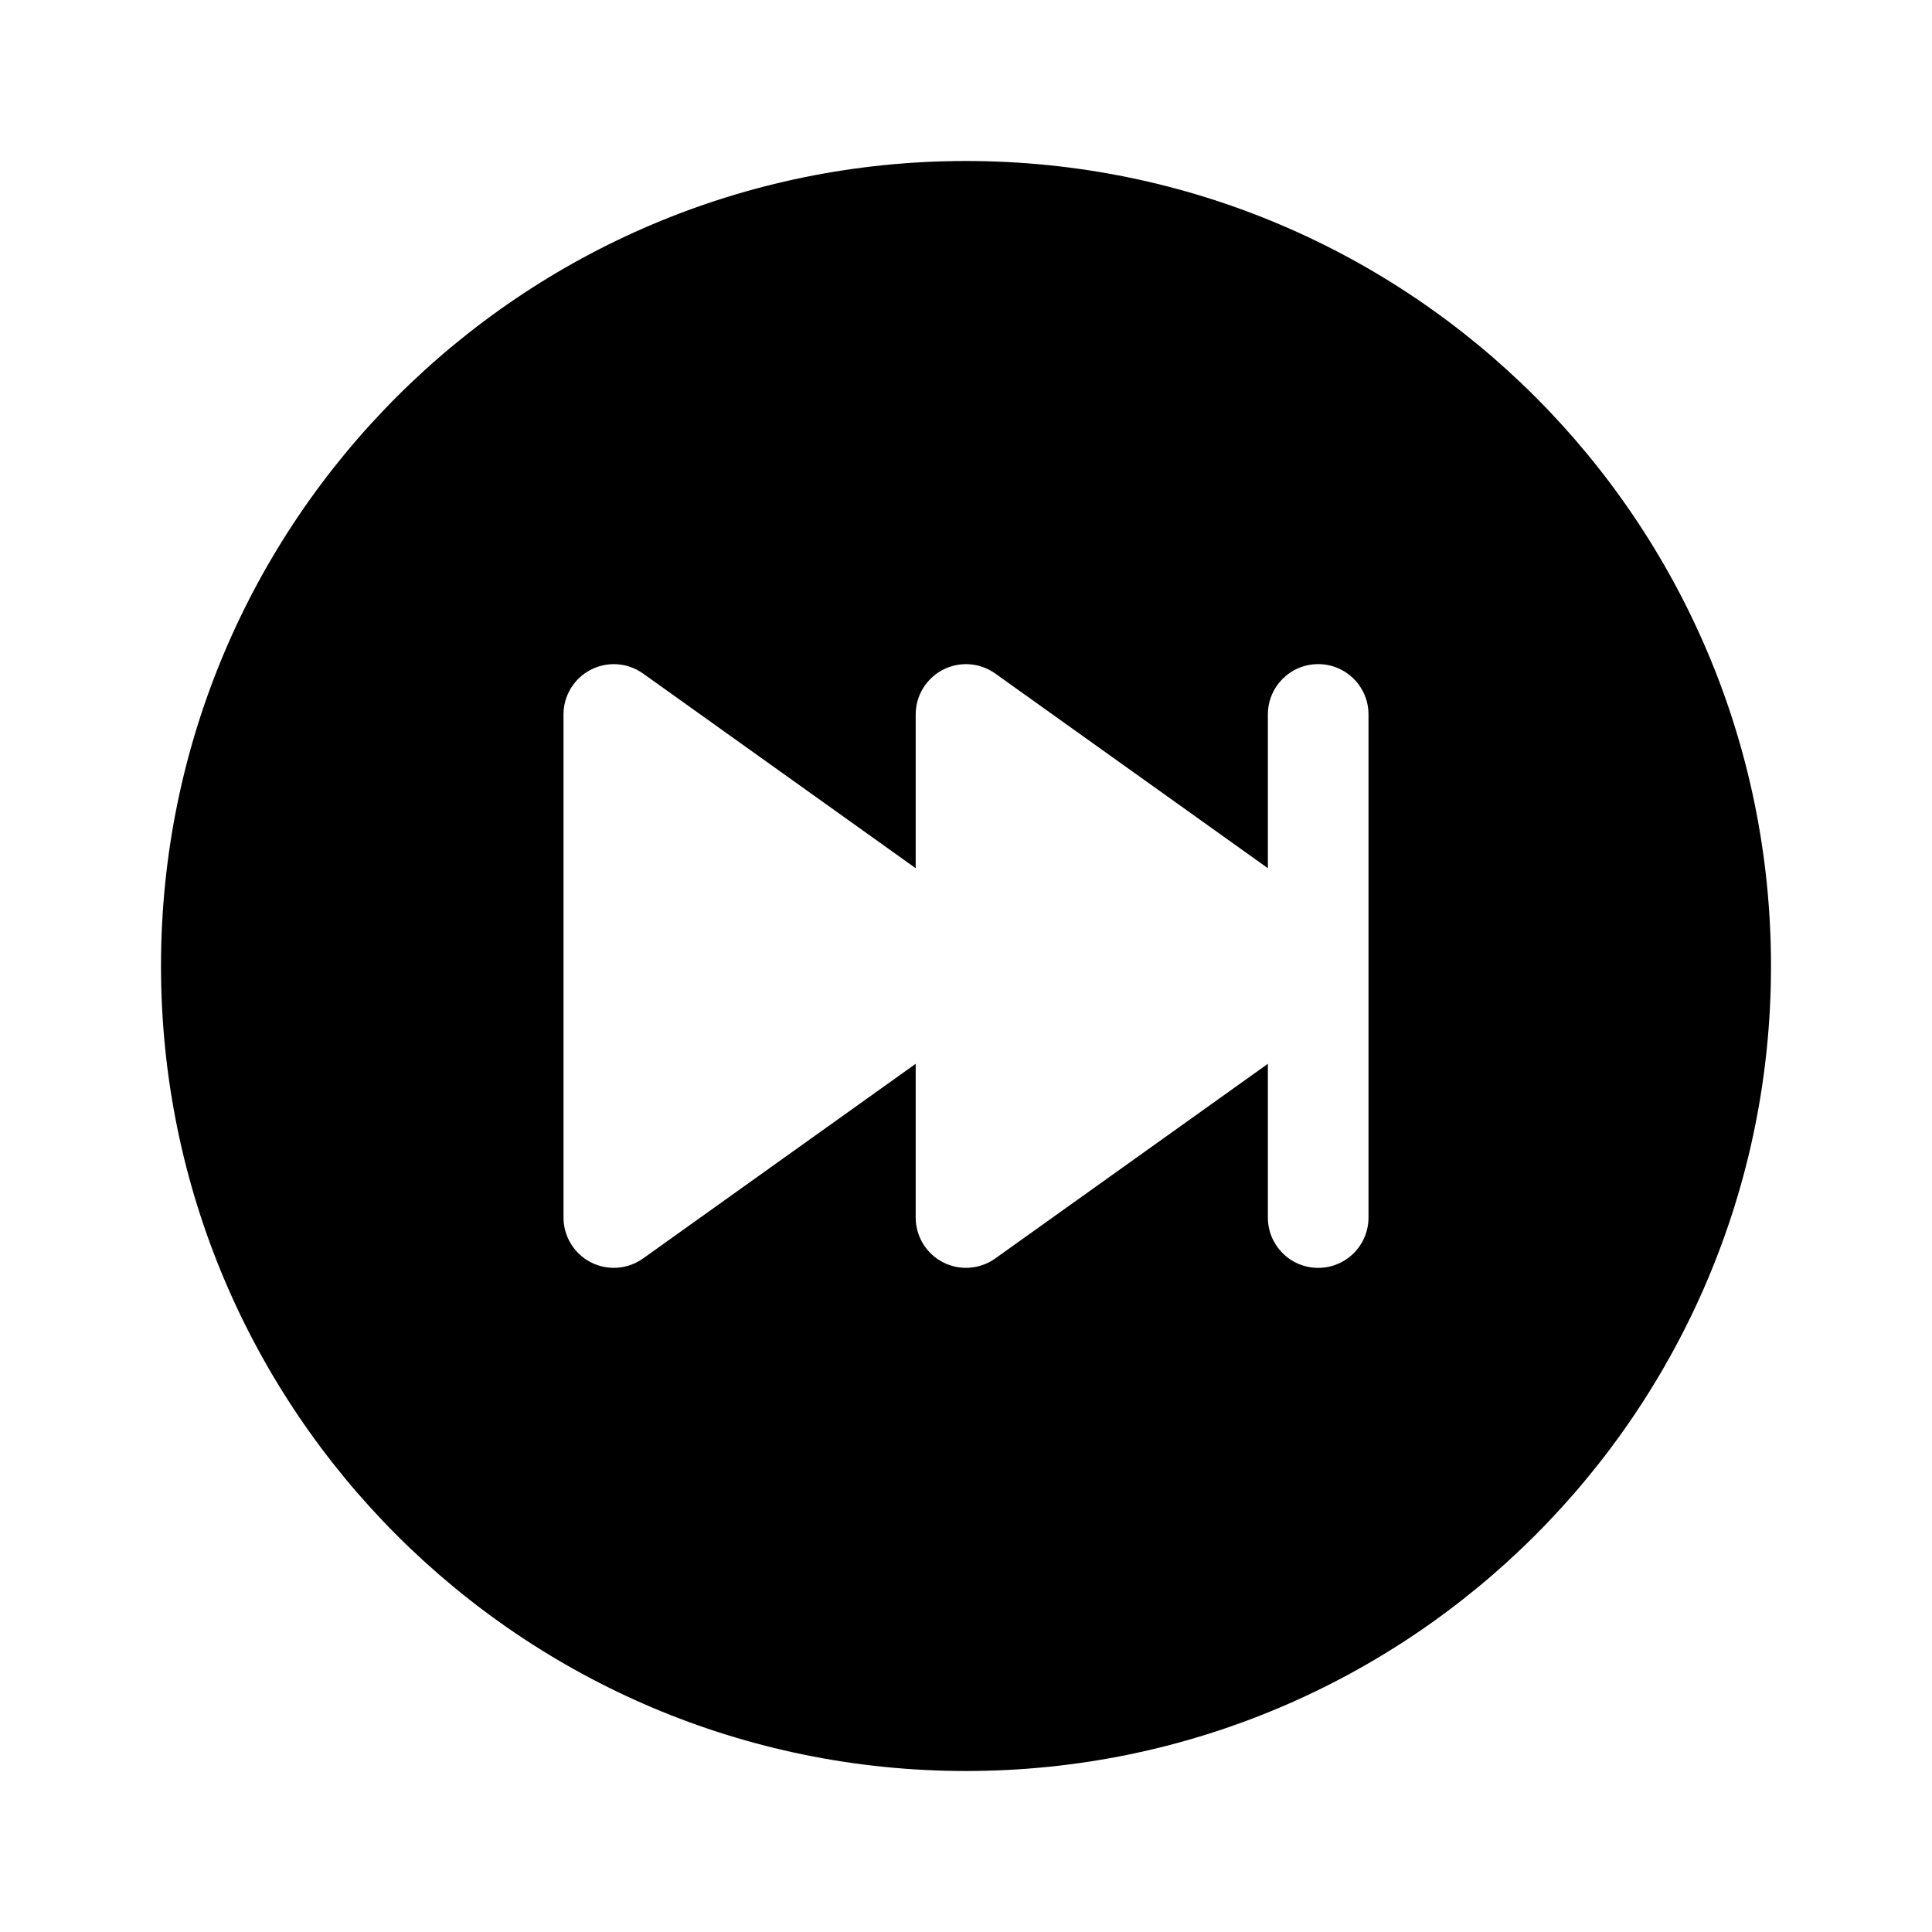
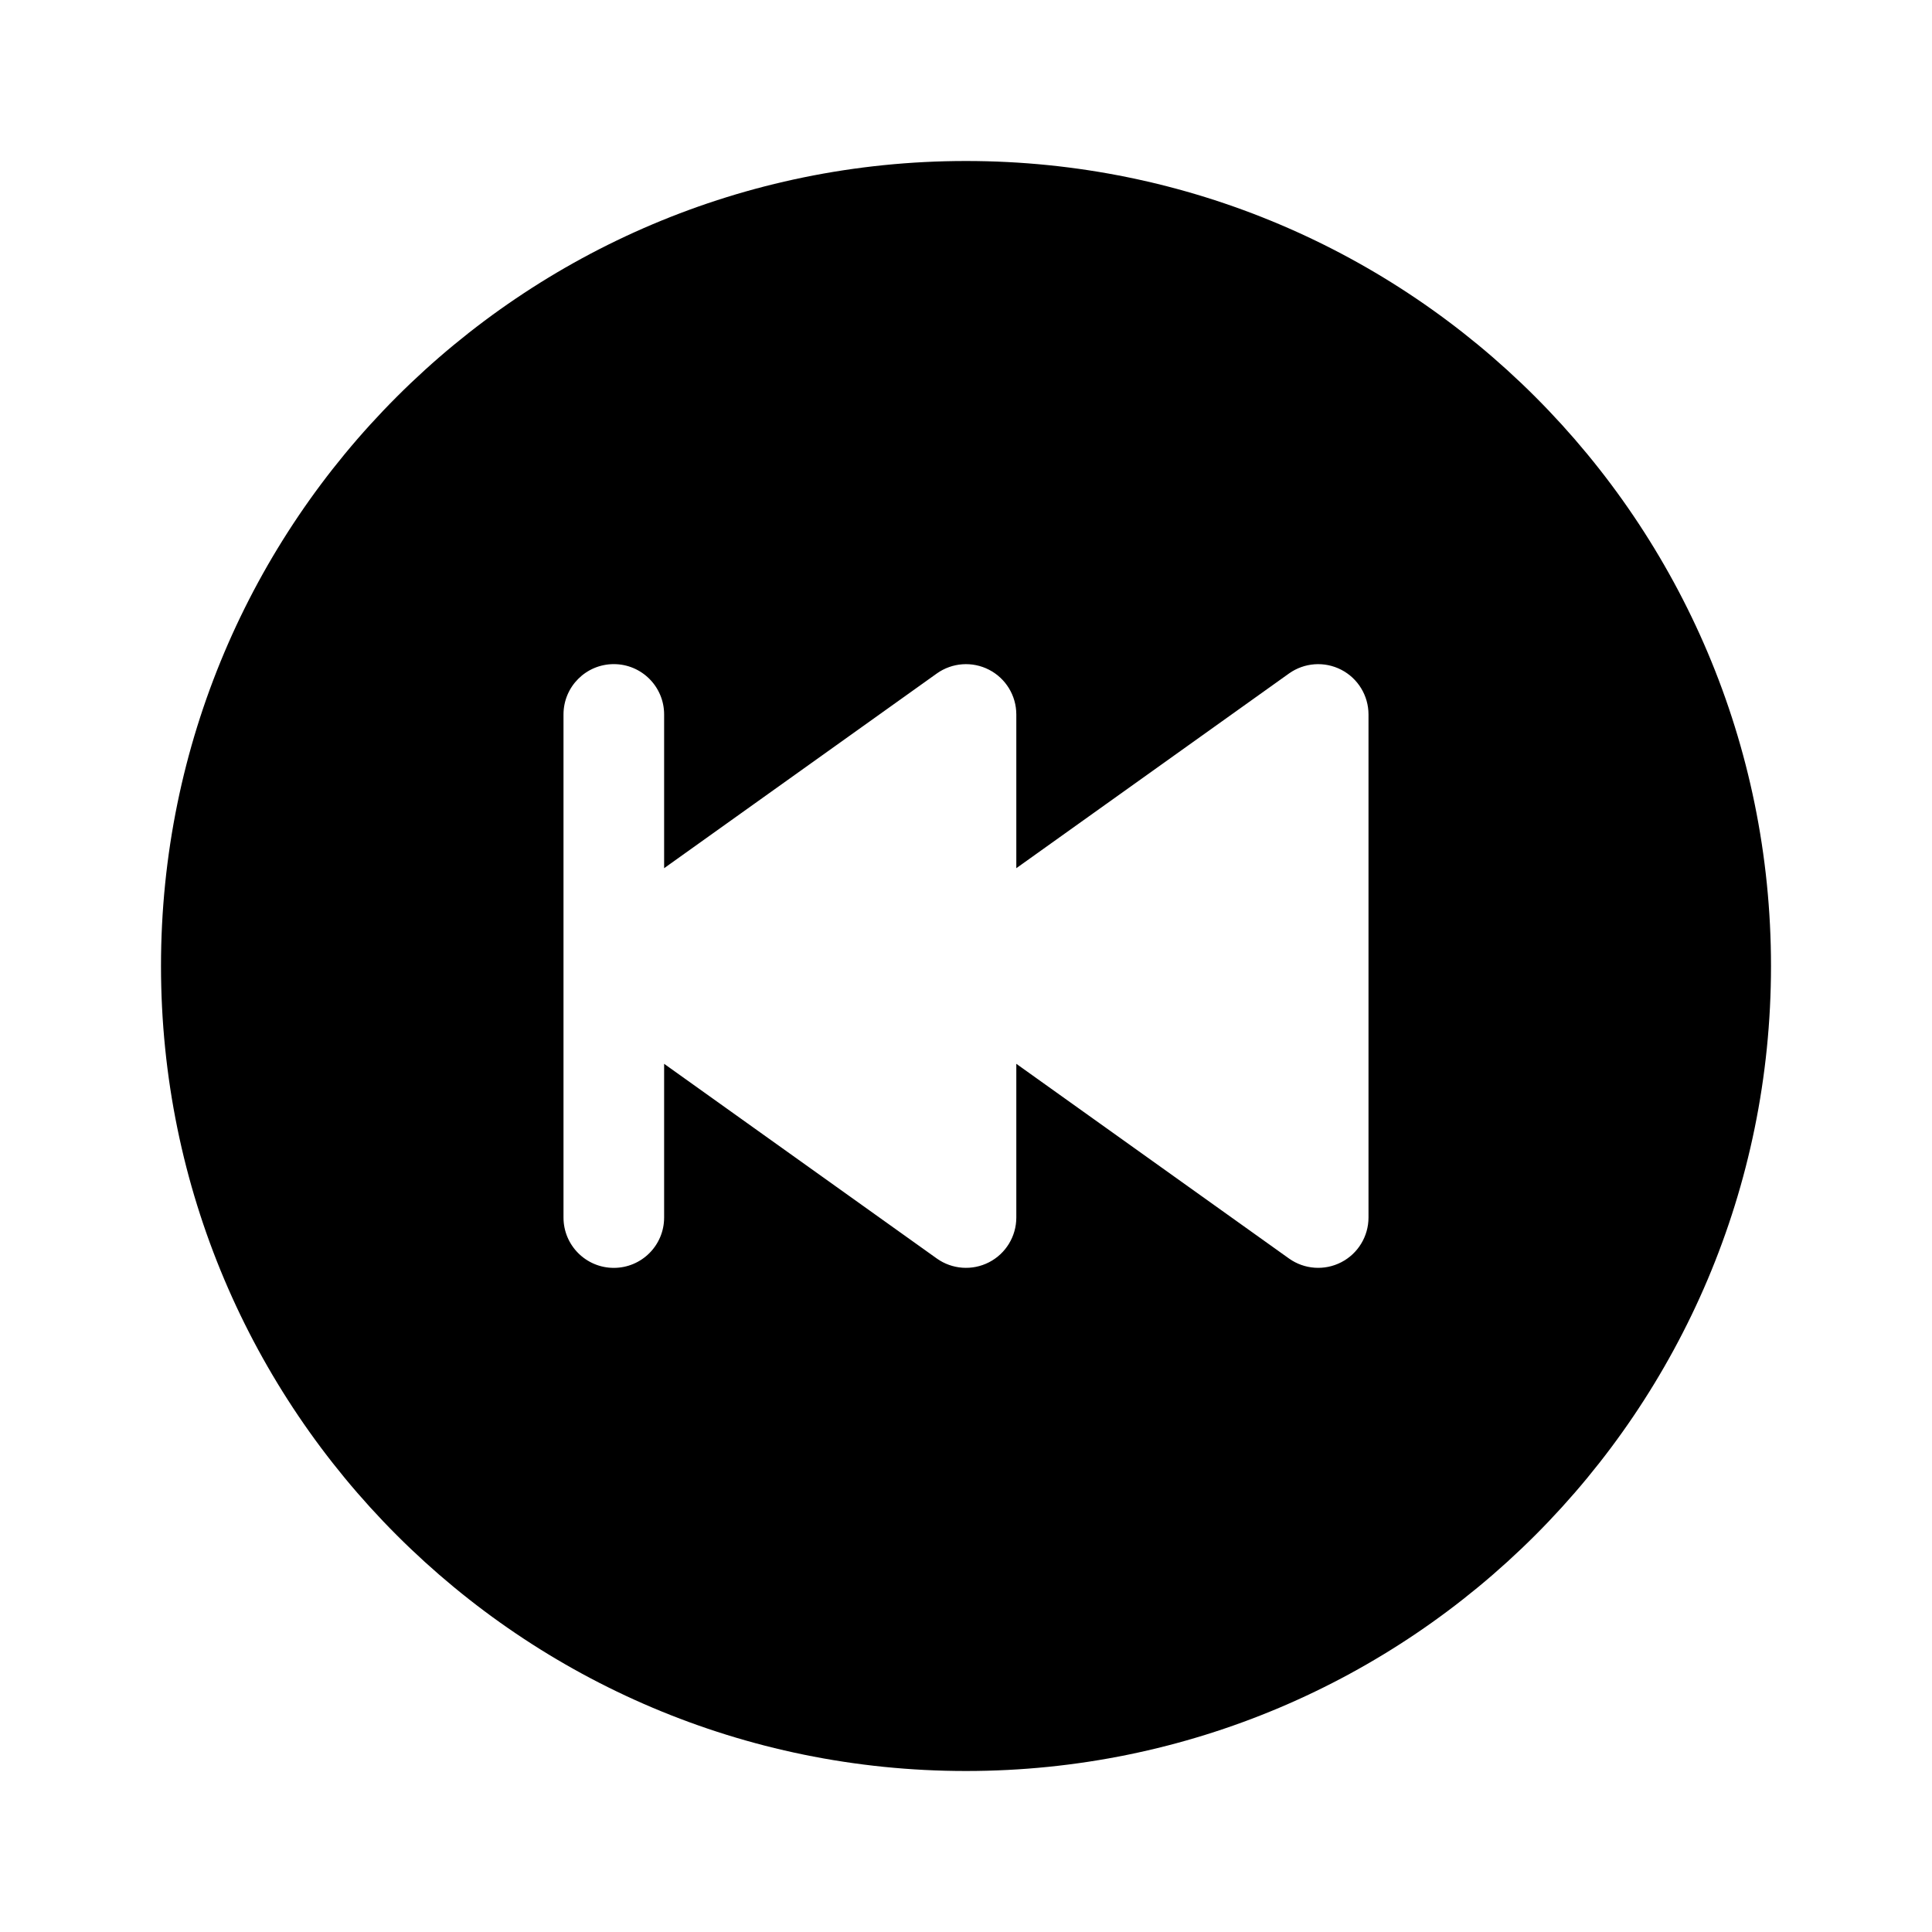
<svg xmlns="http://www.w3.org/2000/svg" width="100%" height="100%" viewBox="-1.6 -1.6 19.2 19.2">
-   <path d="M16 8A8 8 0 110 8a8 8 0 0116 0zM4.79 5.093A.5.5 0 004 5.5v5a.5.5 0 00.79.407L7.5 8.972V10.5a.5.5 0 00.79.407L11 8.972V10.5a.5.5 0 001 0v-5a.5.5 0 00-1 0v1.528L8.29 5.093a.5.5 0 00-.79.407v1.528L4.79 5.093z" />
+   <path d="M16 8A8 8 0 110 8a8 8 0 0116 0zm-4.79-2.907L8.5 7.028V5.5a.5.5 0 00-.79-.407L5 7.028V5.5a.5.5 0 00-1 0v5a.5.5 0 001 0V8.972l2.71 1.935a.5.5 0 00.79-.407V8.972l2.71 1.935A.5.5 0 0012 10.5v-5a.5.5 0 00-.79-.407z" />
</svg>
